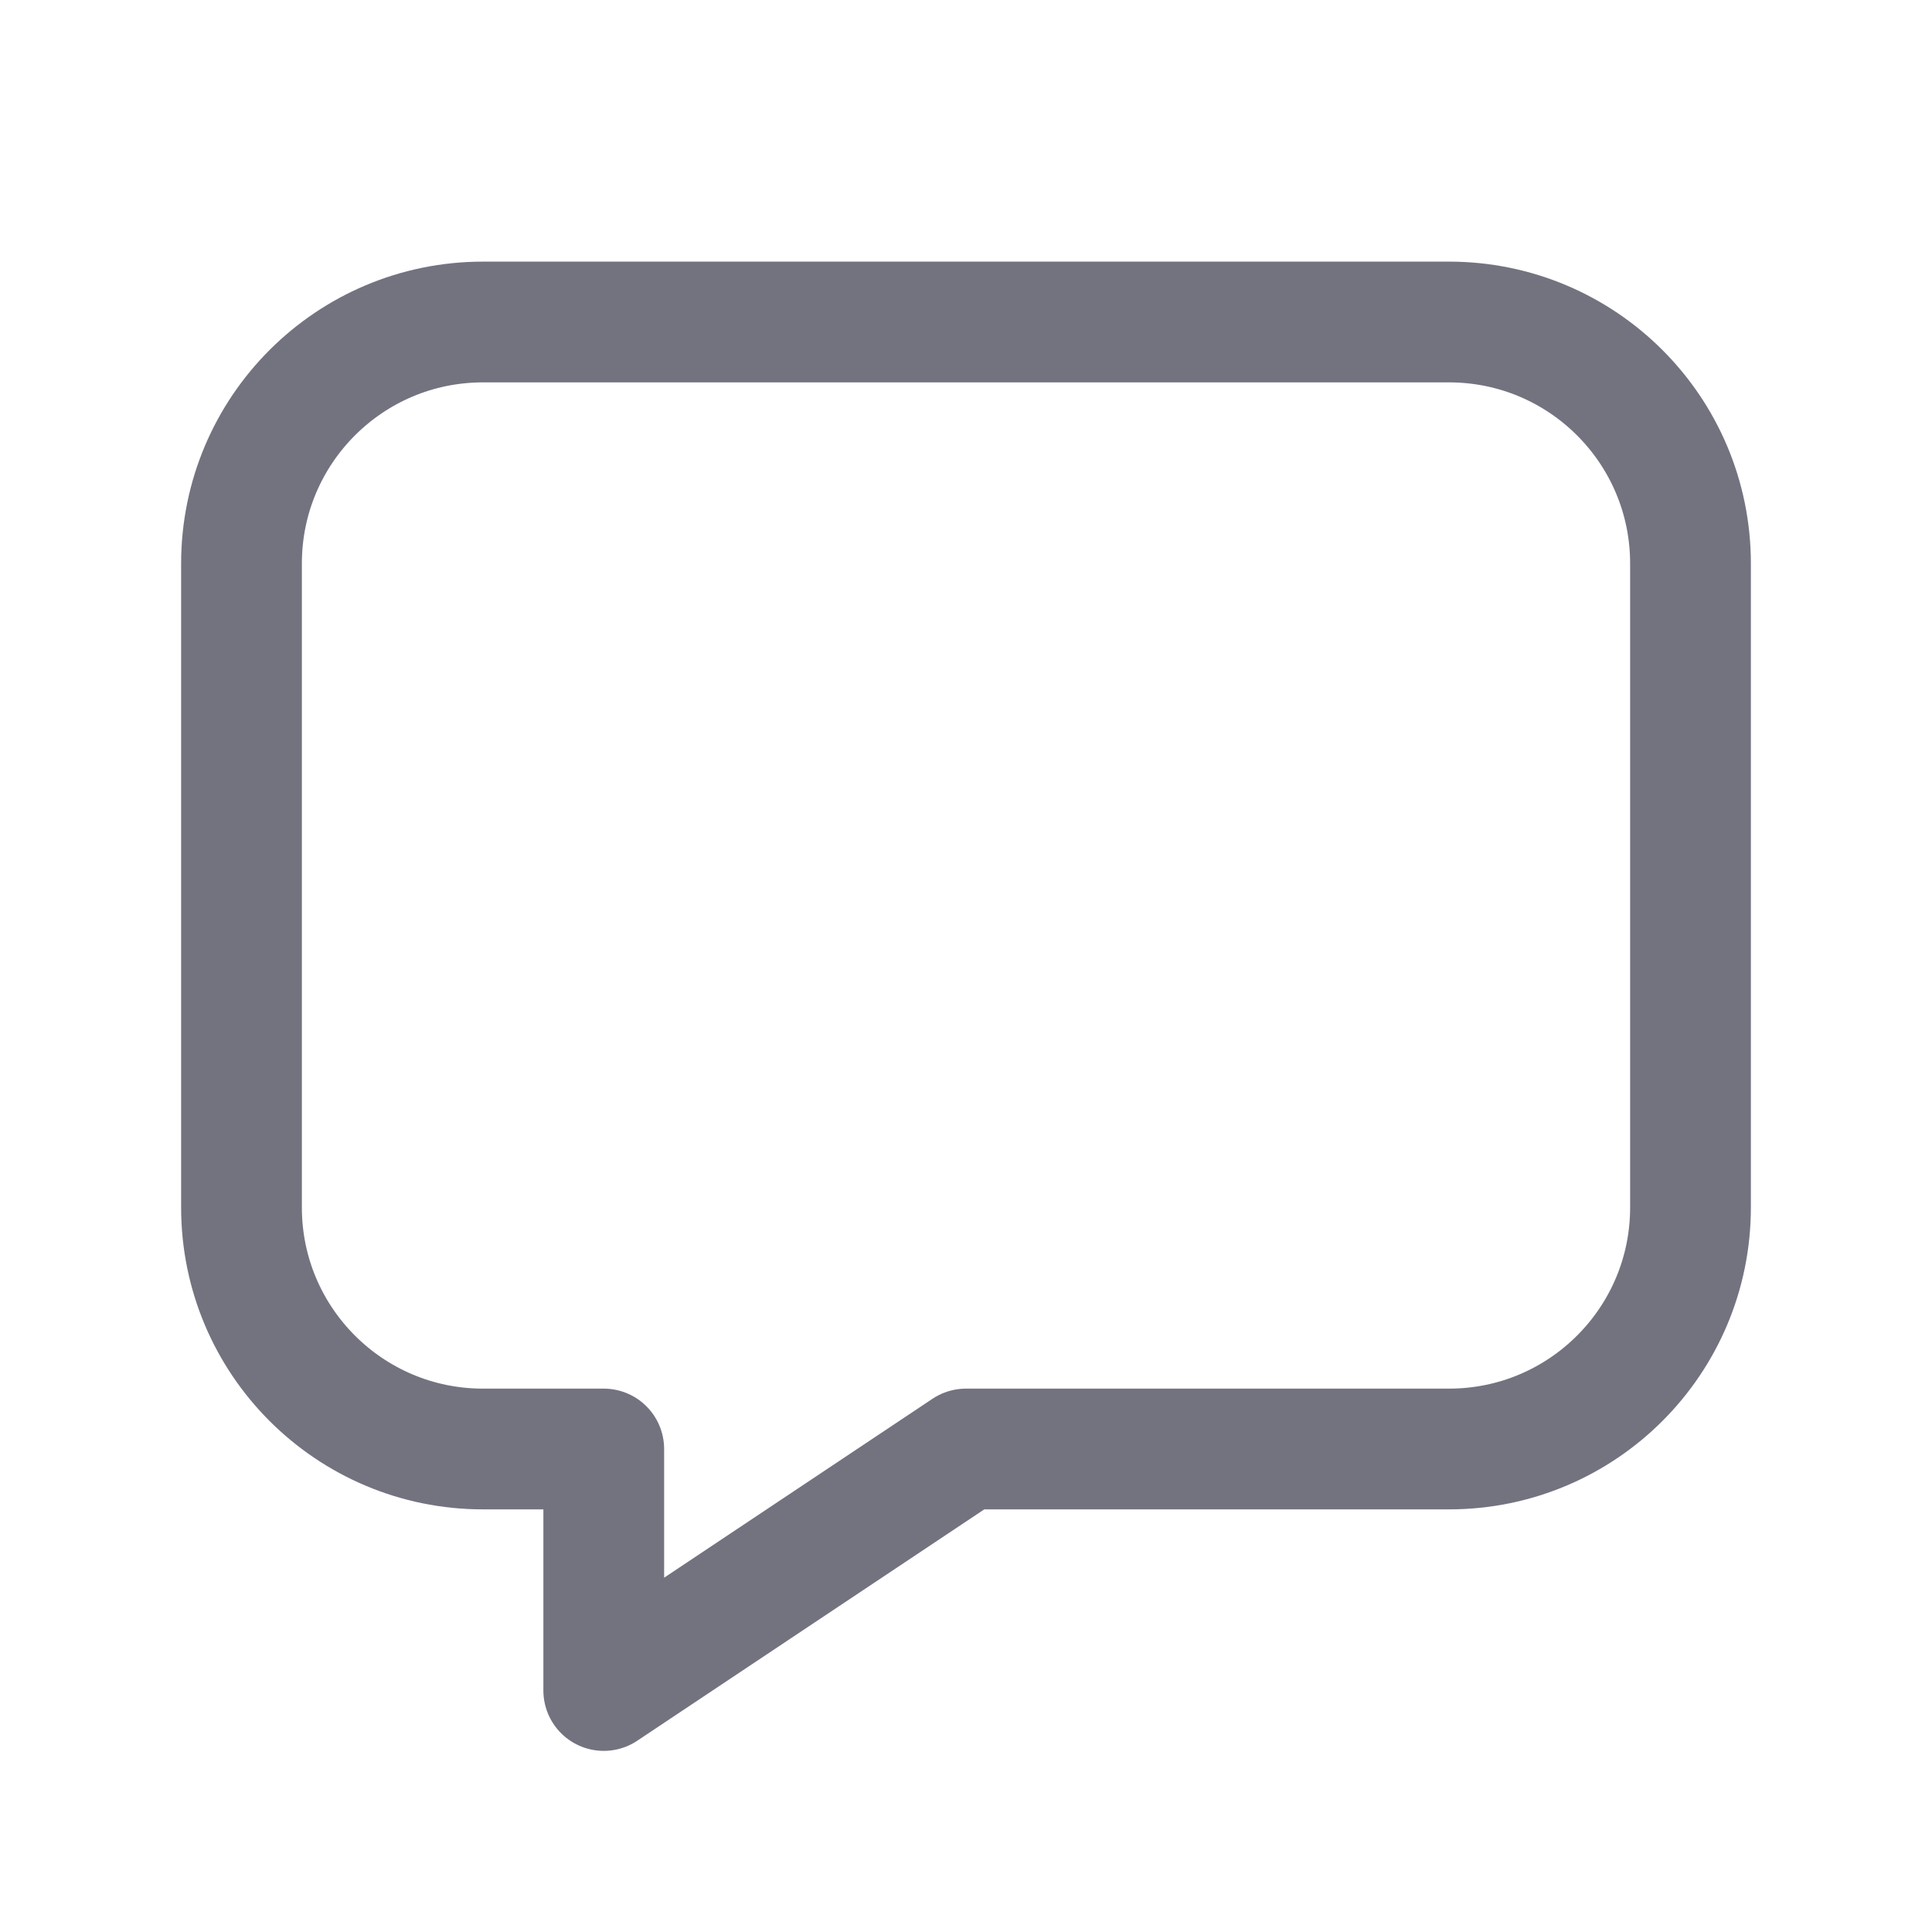
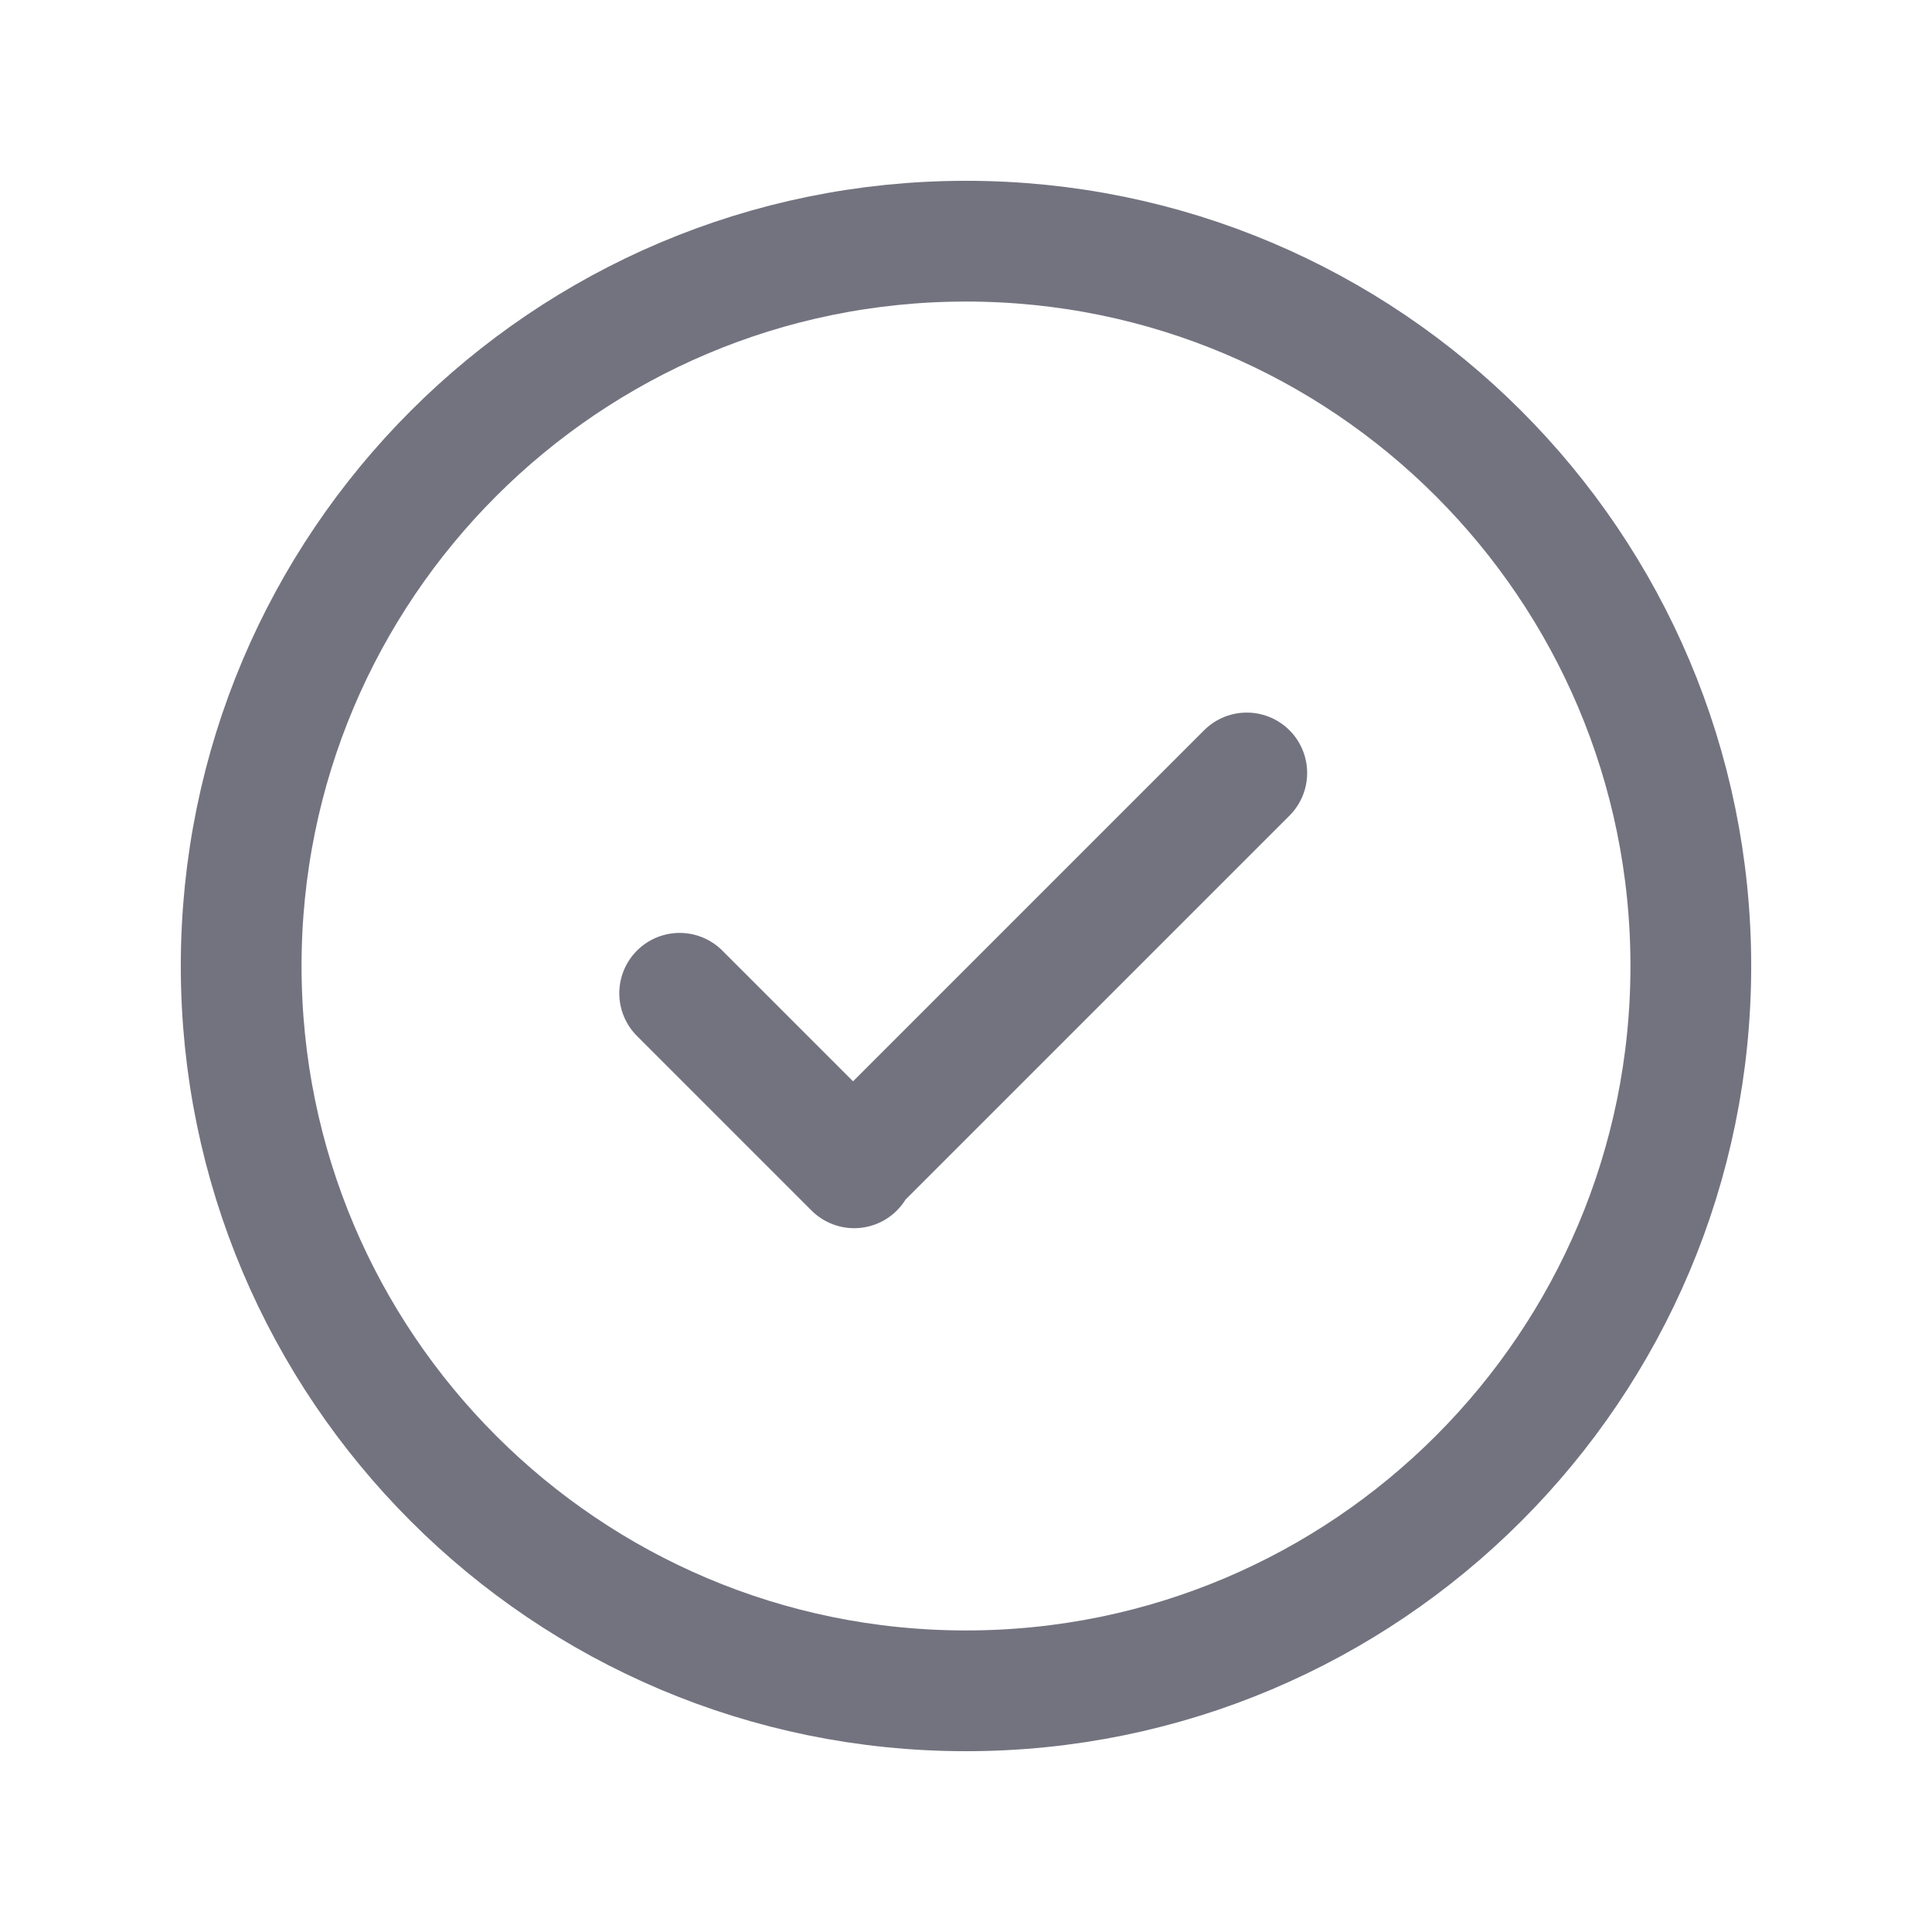
<svg xmlns="http://www.w3.org/2000/svg" width="24" height="24" viewBox="0 0 24 24" fill="none">
-   <path fill-rule="evenodd" clip-rule="evenodd" d="M12 18H18C19.657 18 21 16.657 21 15V7C21 5.343 19.657 4 18 4H6C4.343 4 3 5.343 3 7V15C3 16.657 4.343 18 6 18H7.5V21L12 18Z" stroke="#737380" stroke-width="1.5" stroke-linecap="round" stroke-linejoin="round" />
+   <circle cx="12" cy="12" r="9.004" stroke="#737380" stroke-width="1.5" stroke-linecap="round" stroke-linejoin="round" />
+   <path d="M8.443 12.339L10.611 14.507L10.597 14.493L15.488 9.602" stroke="#737380" stroke-width="1.5" stroke-linecap="round" stroke-linejoin="round" />
</svg>
